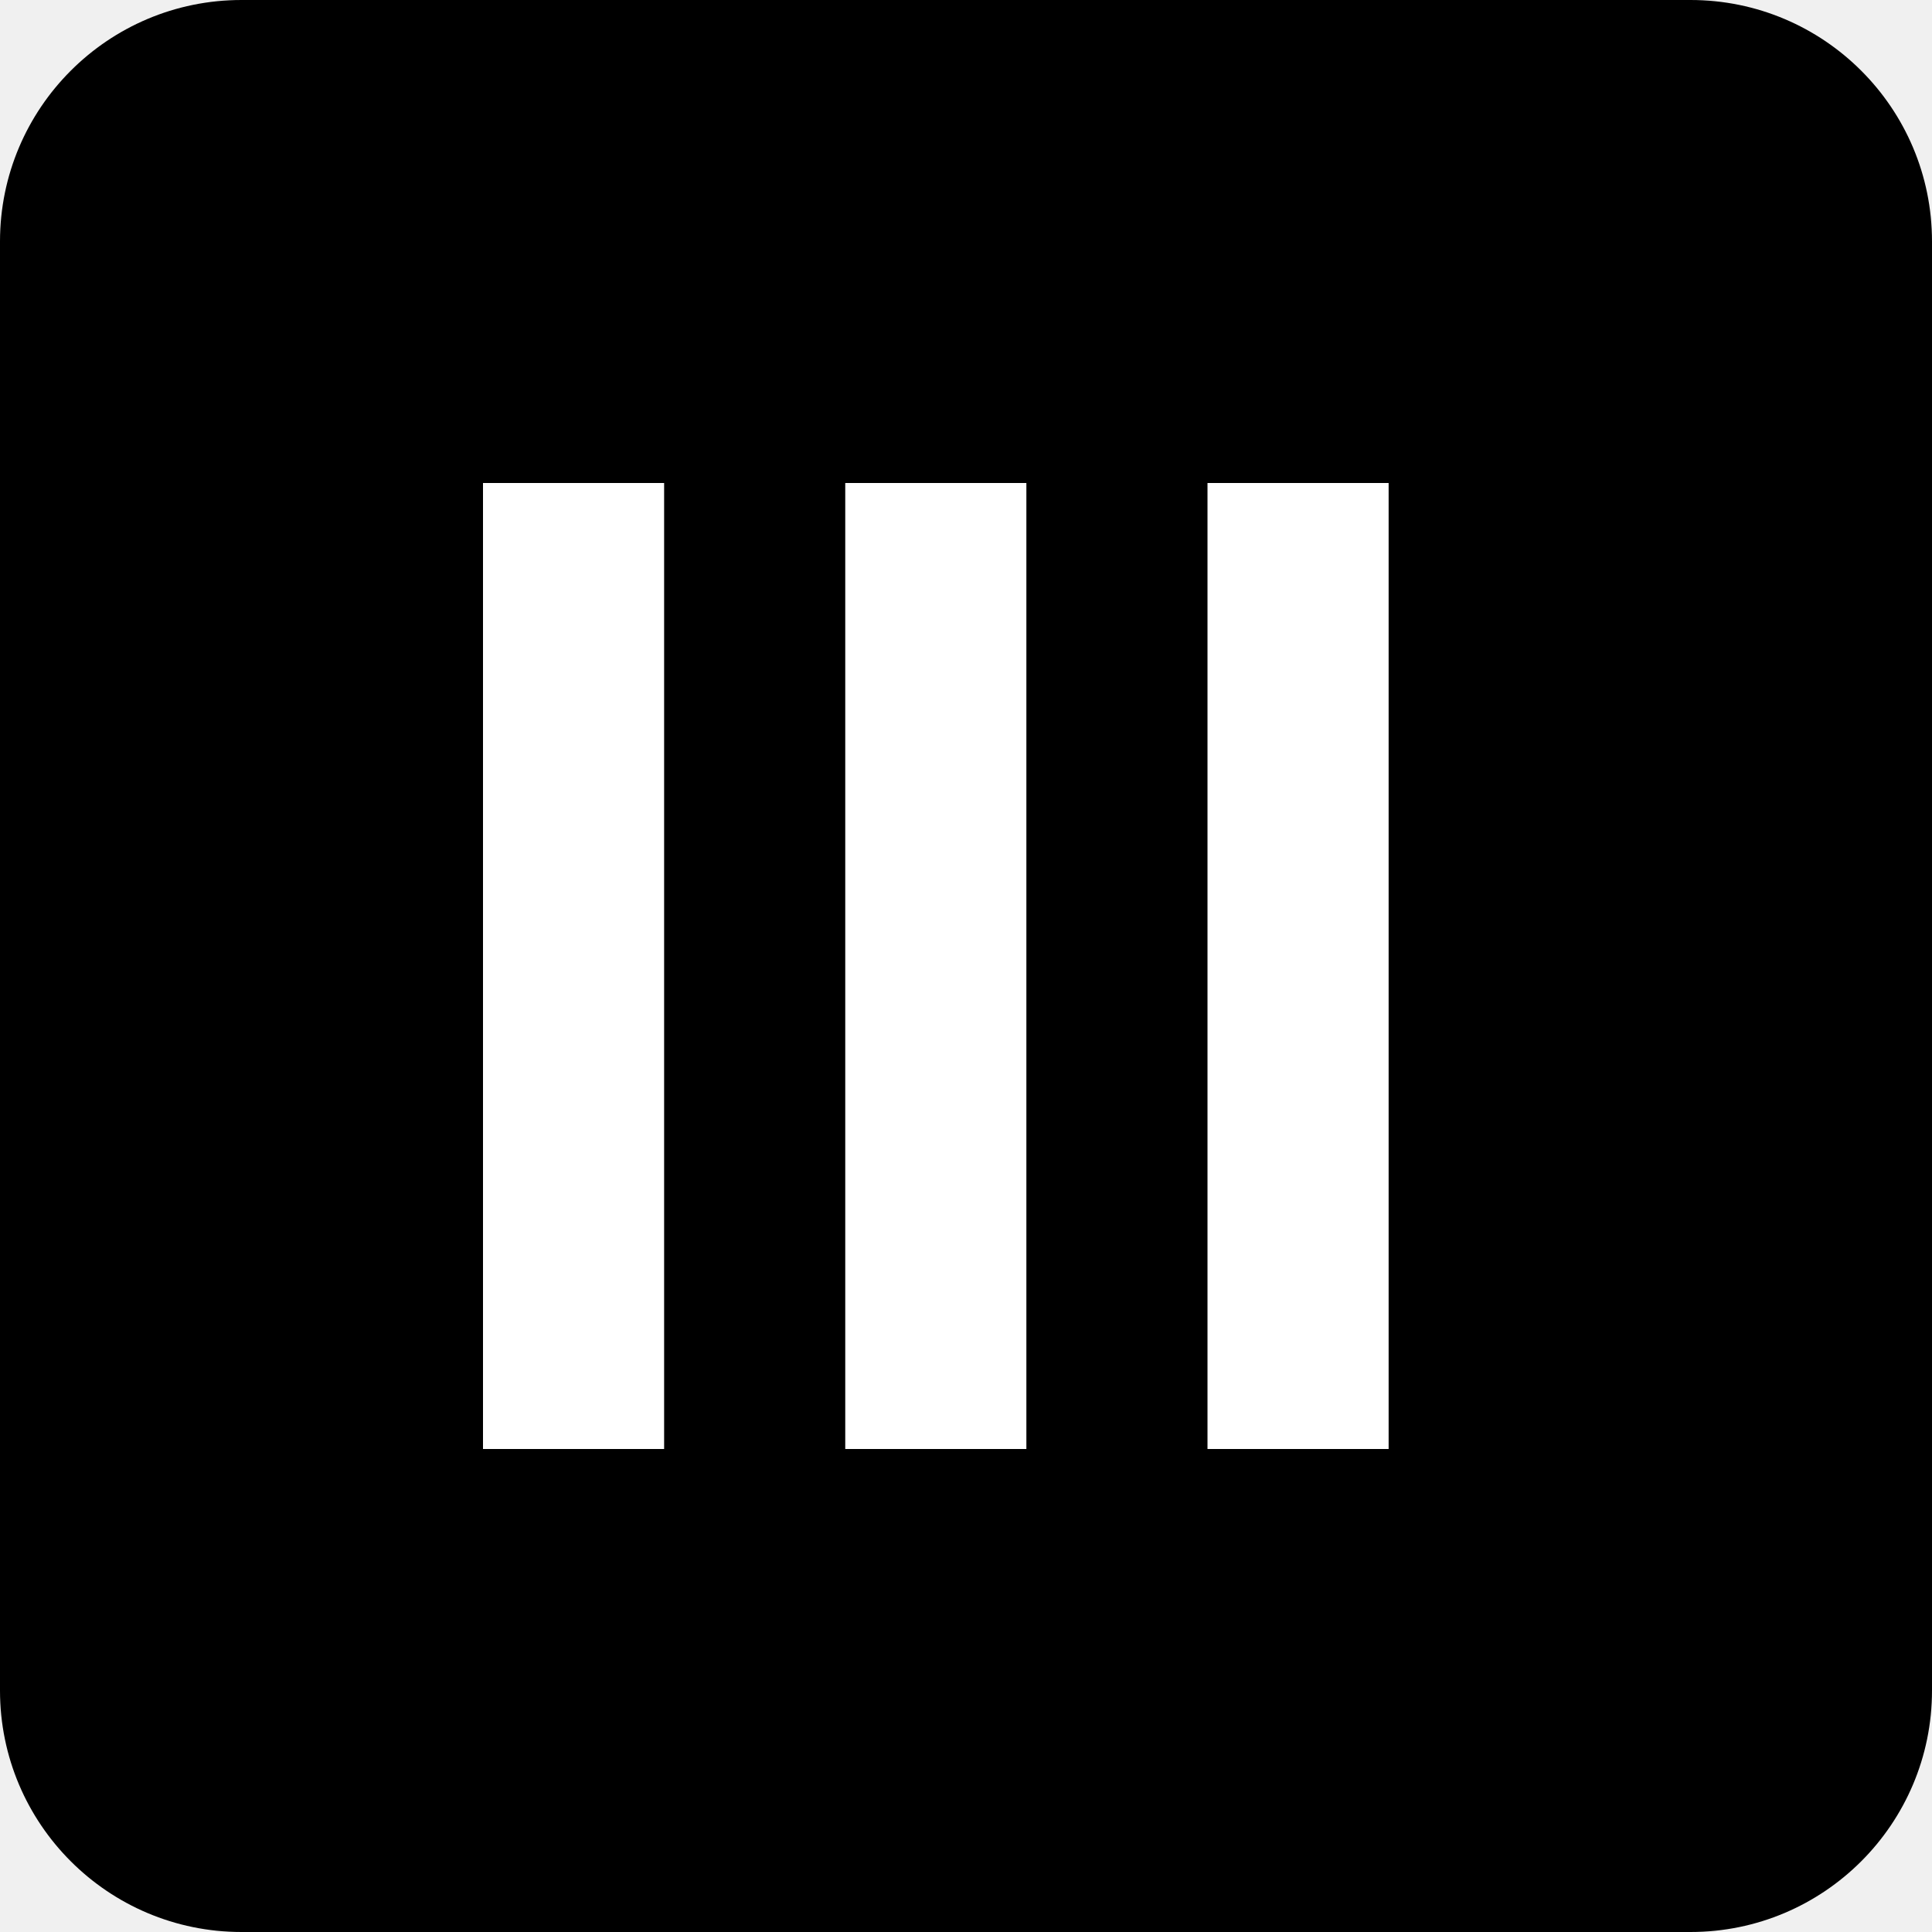
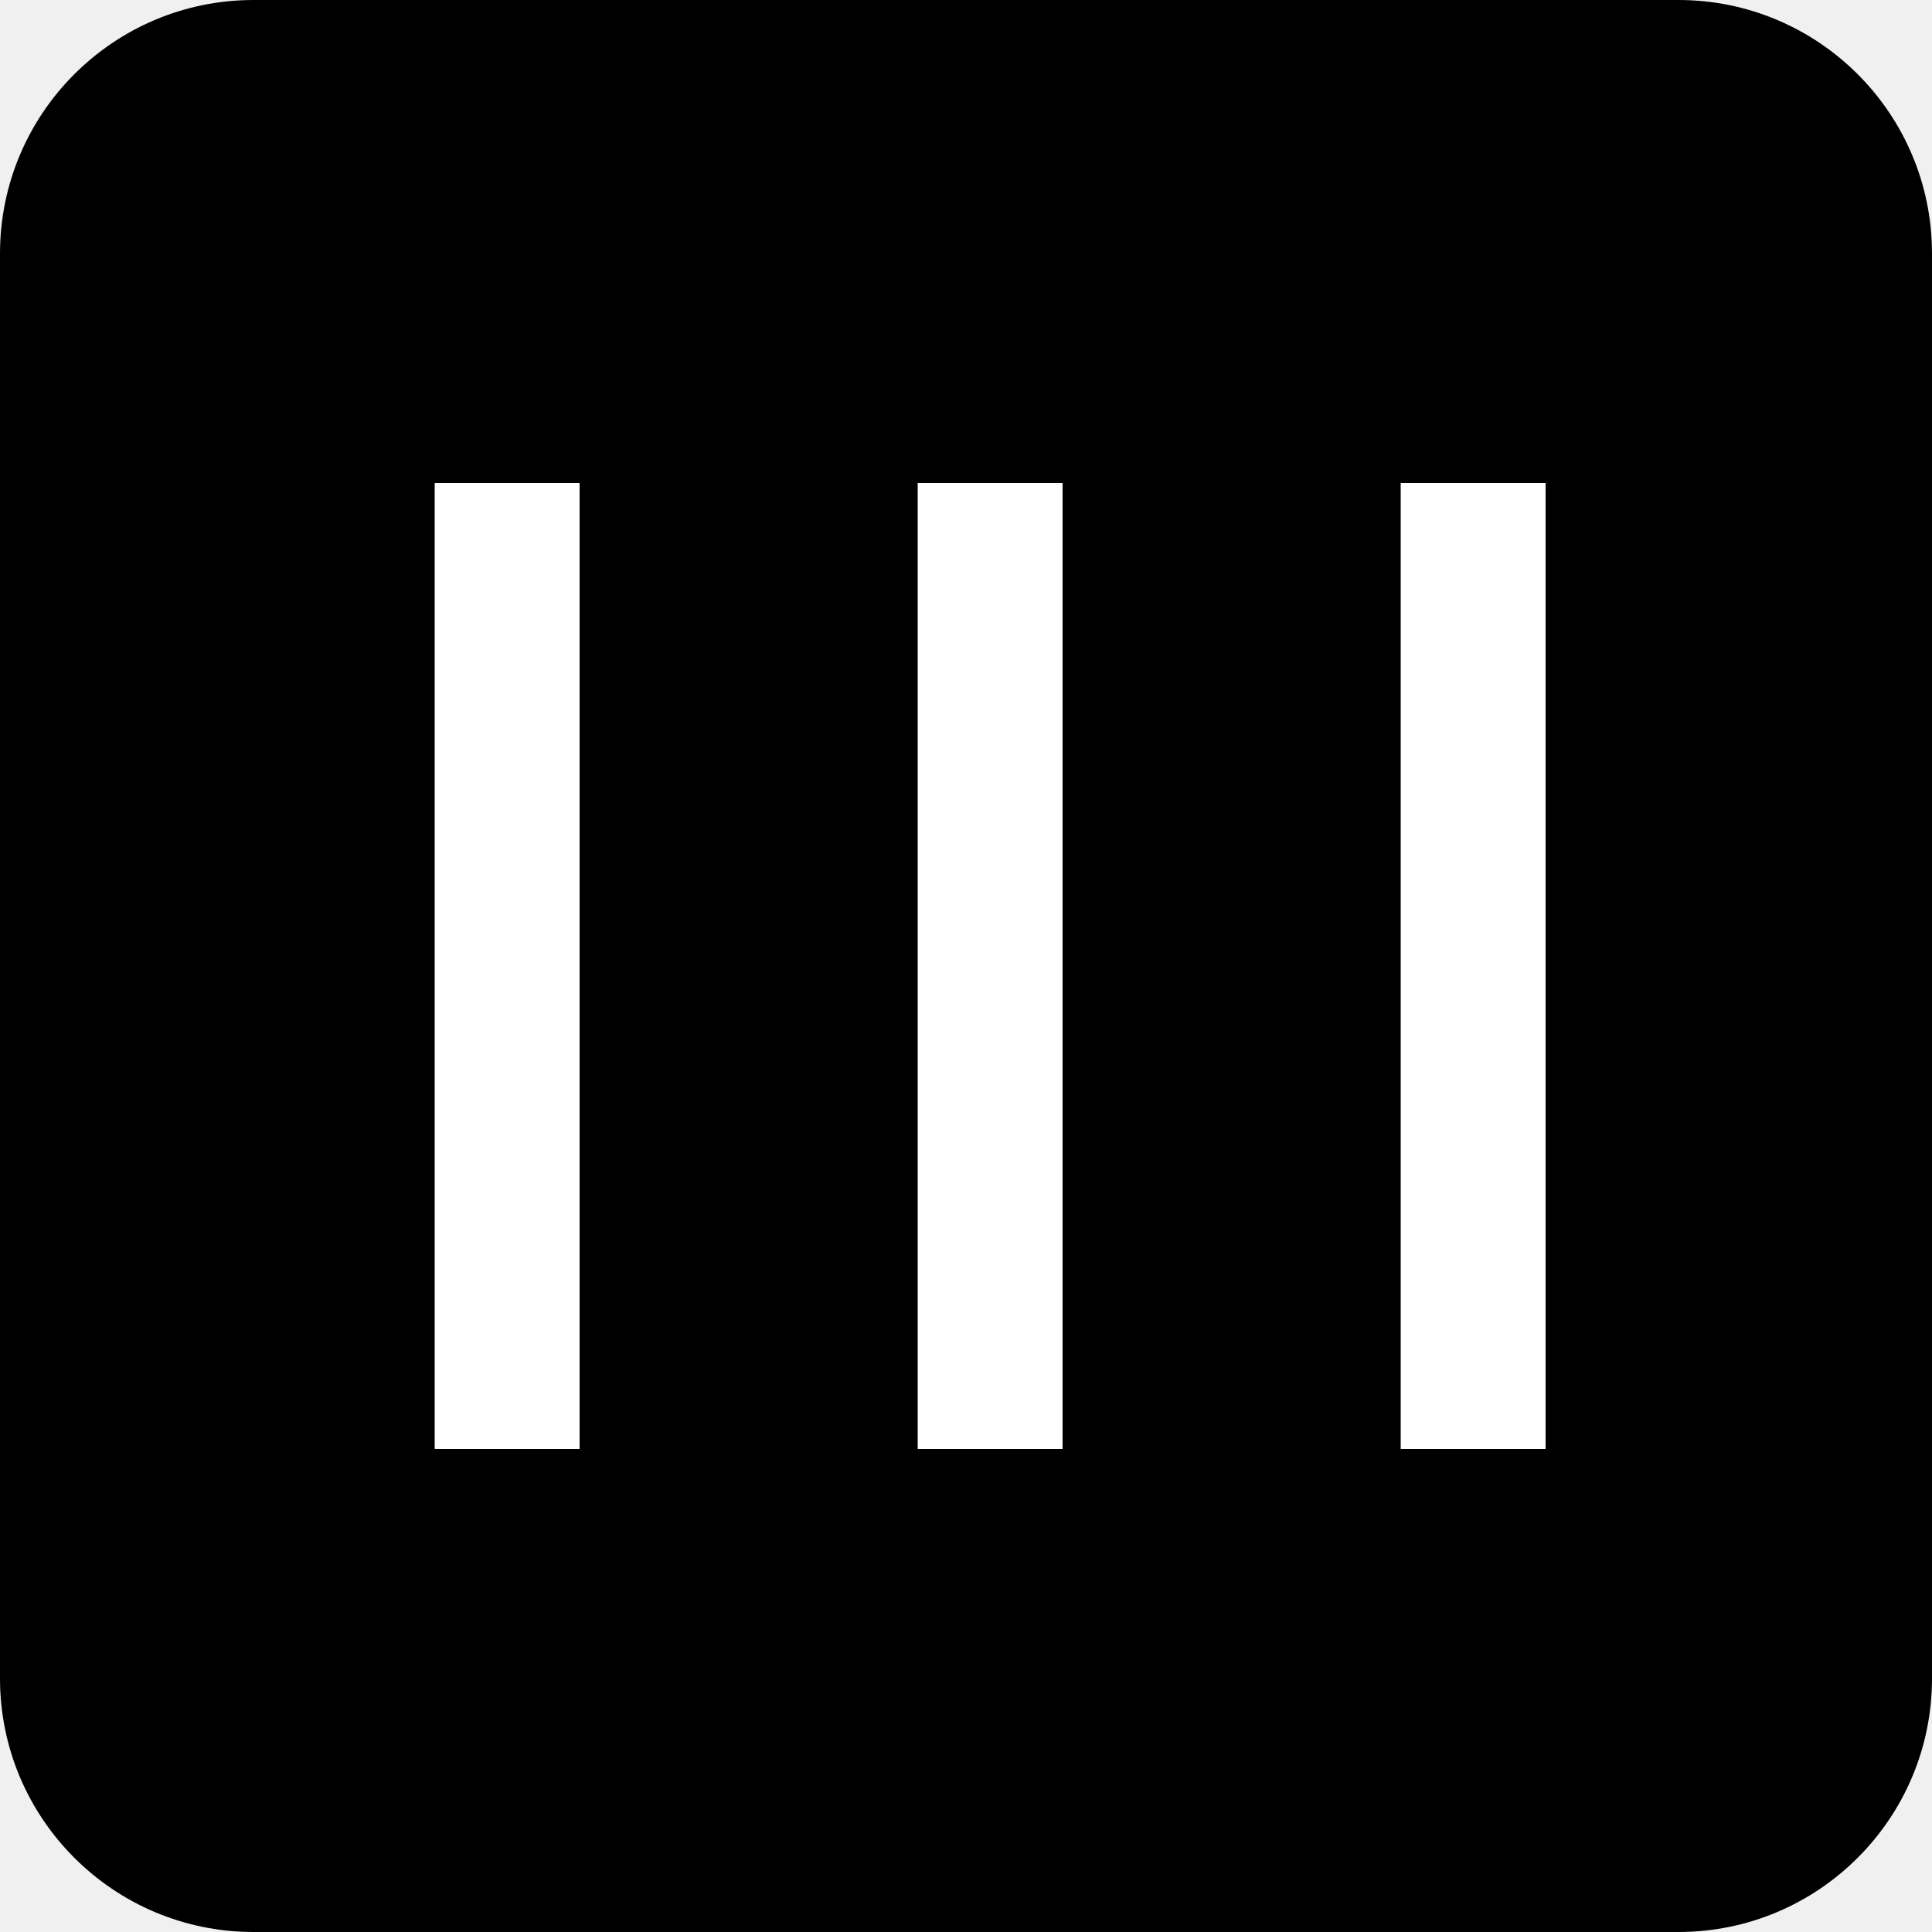
<svg xmlns="http://www.w3.org/2000/svg" width="32" height="32" viewBox="0 0 32 32" fill="none">
-   <rect width="32" height="32" rx="4" fill="#000000" />
-   <path d="M8 8H11V24H8V8Z" fill="white" />
-   <path d="M14 8H17V24H14V8Z" fill="white" />
-   <path d="M20 8H23V24H20V8Z" fill="white" />
+   <path d="M27.8 0H4.2C1.88 0 0 1.88 0 4.2V27.8C0 30.12 1.88 32 4.2 32H27.8C30.12 32 32 30.12 32 27.8V4.2C32 1.88 30.12 0 27.8 0Z" fill="black" />
+   <path d="M9.6 8H7.2V24H9.6V8Z" fill="white" />
+   <path d="M17.6 8H15.2V24H17.6V8Z" fill="white" />
+   <path d="M25.6 8H23.2V24H25.6V8Z" fill="white" />
</svg>
